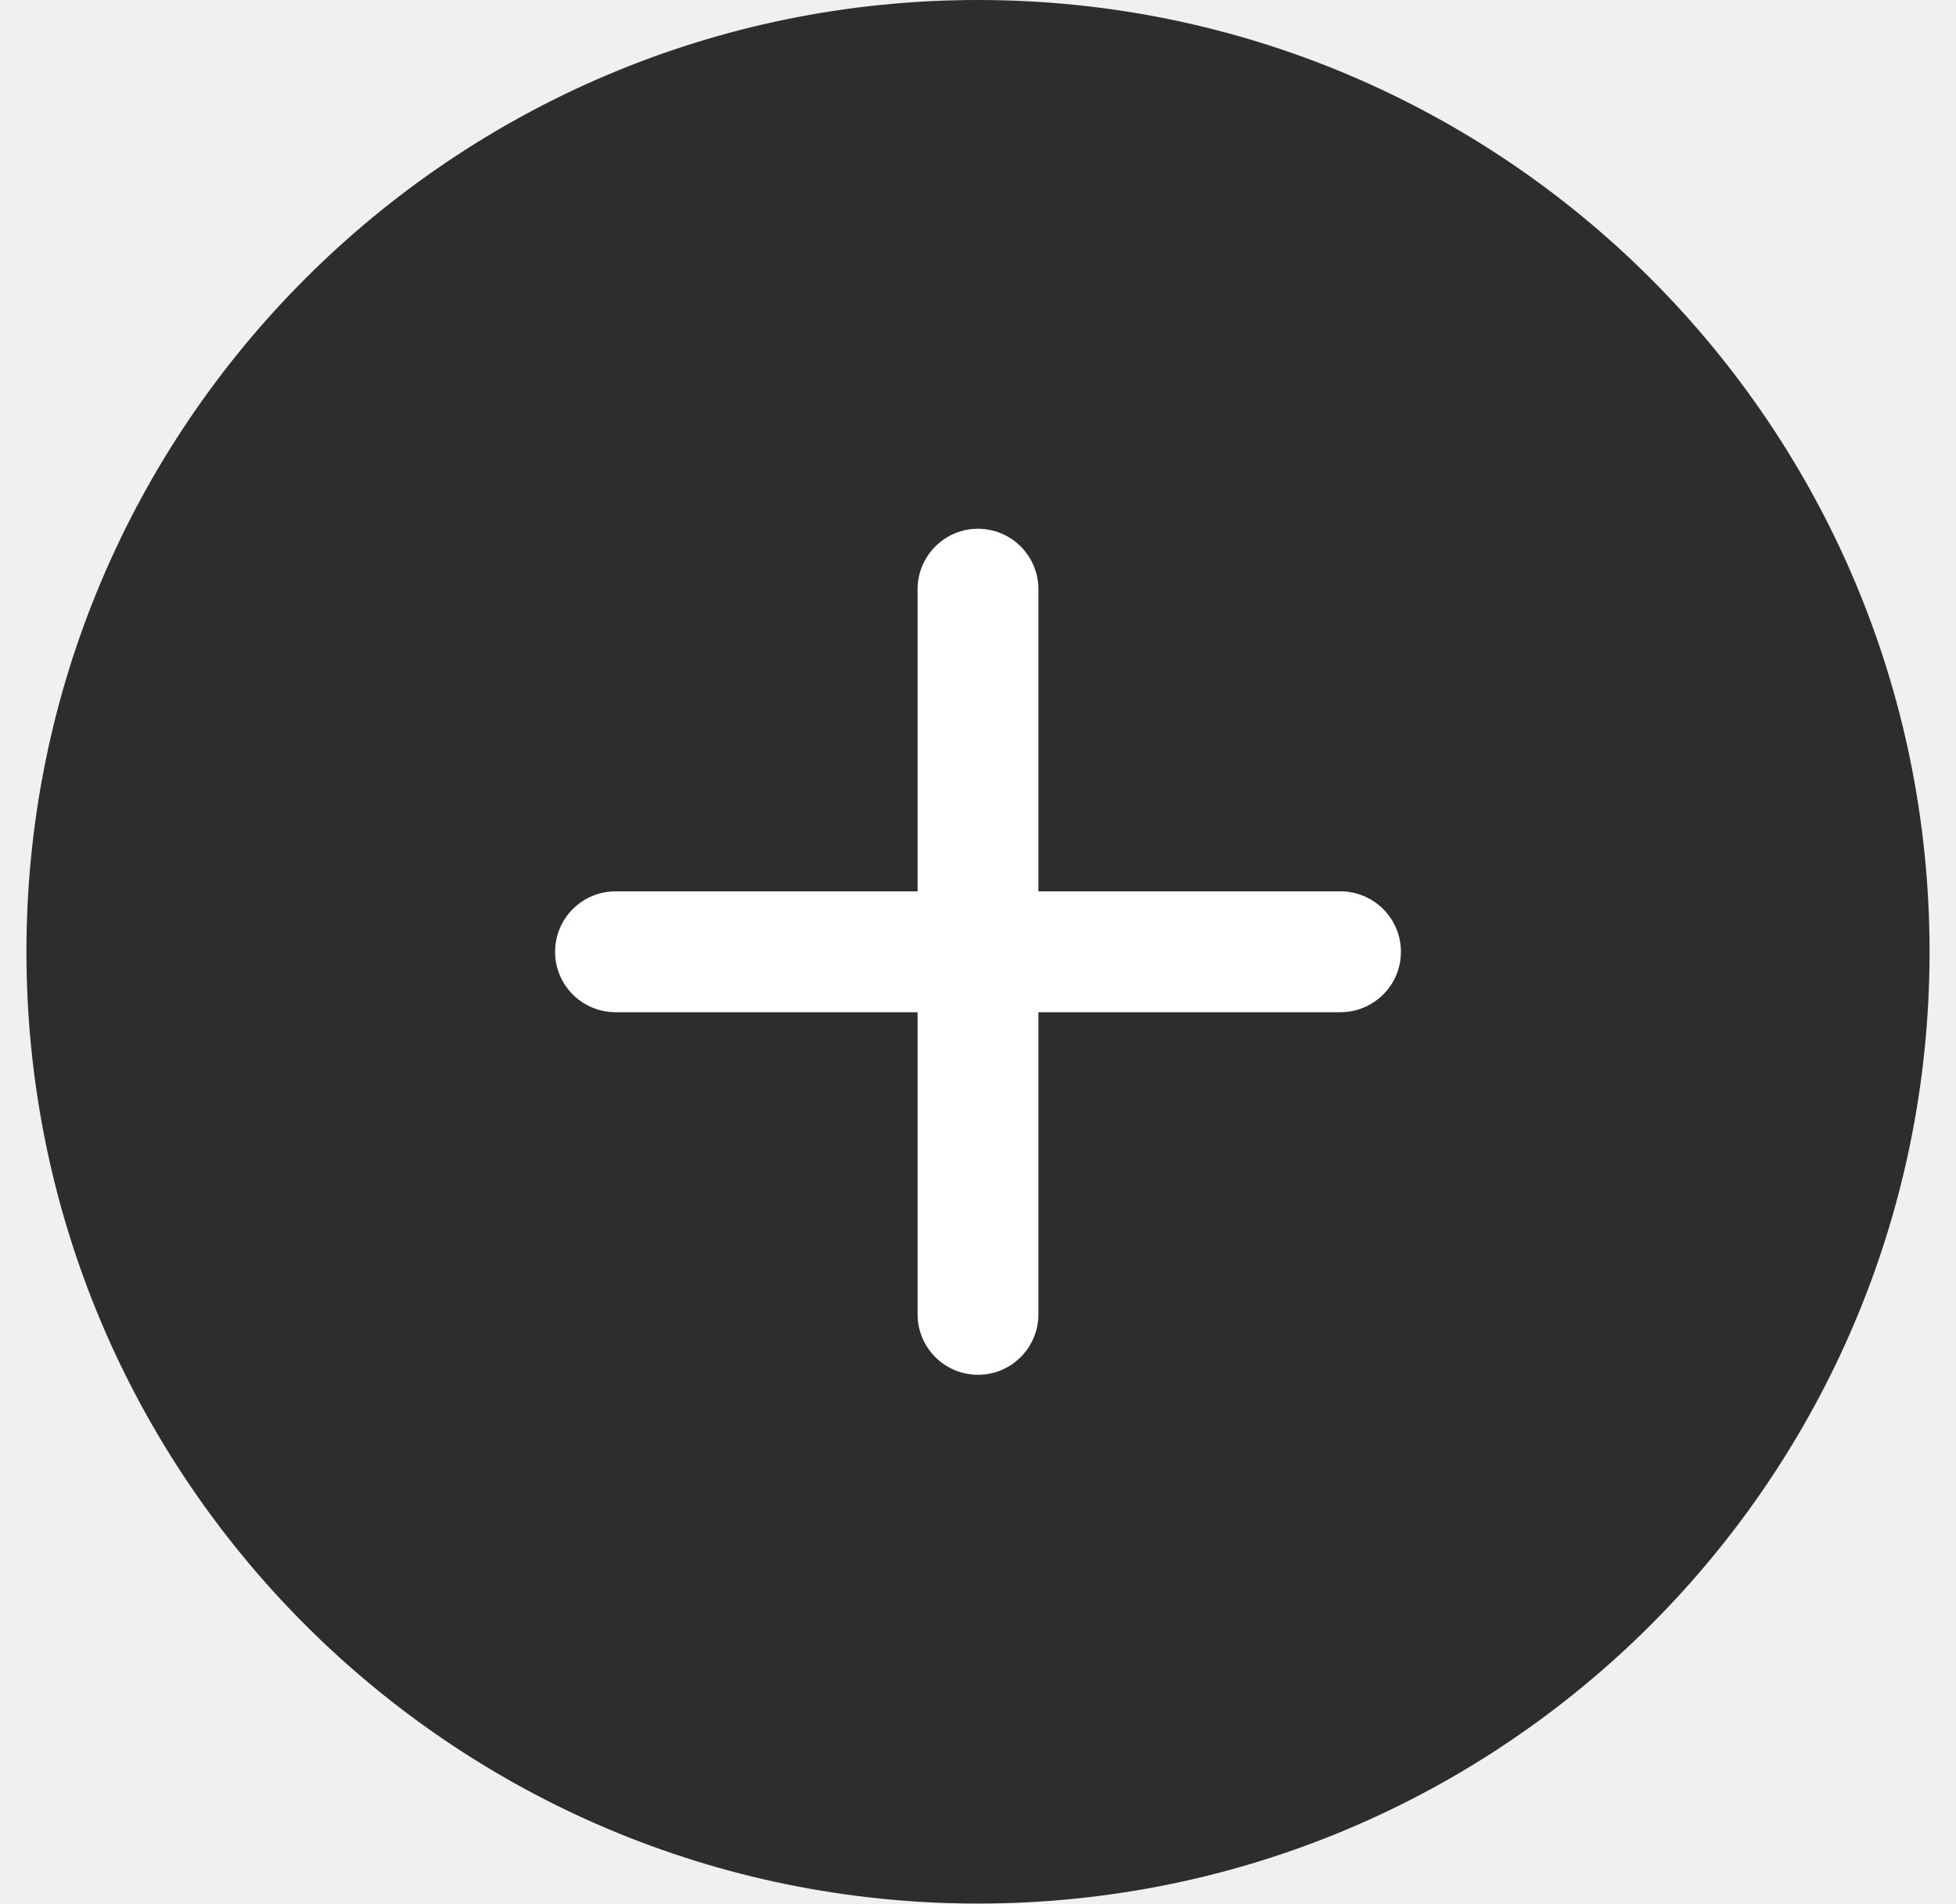
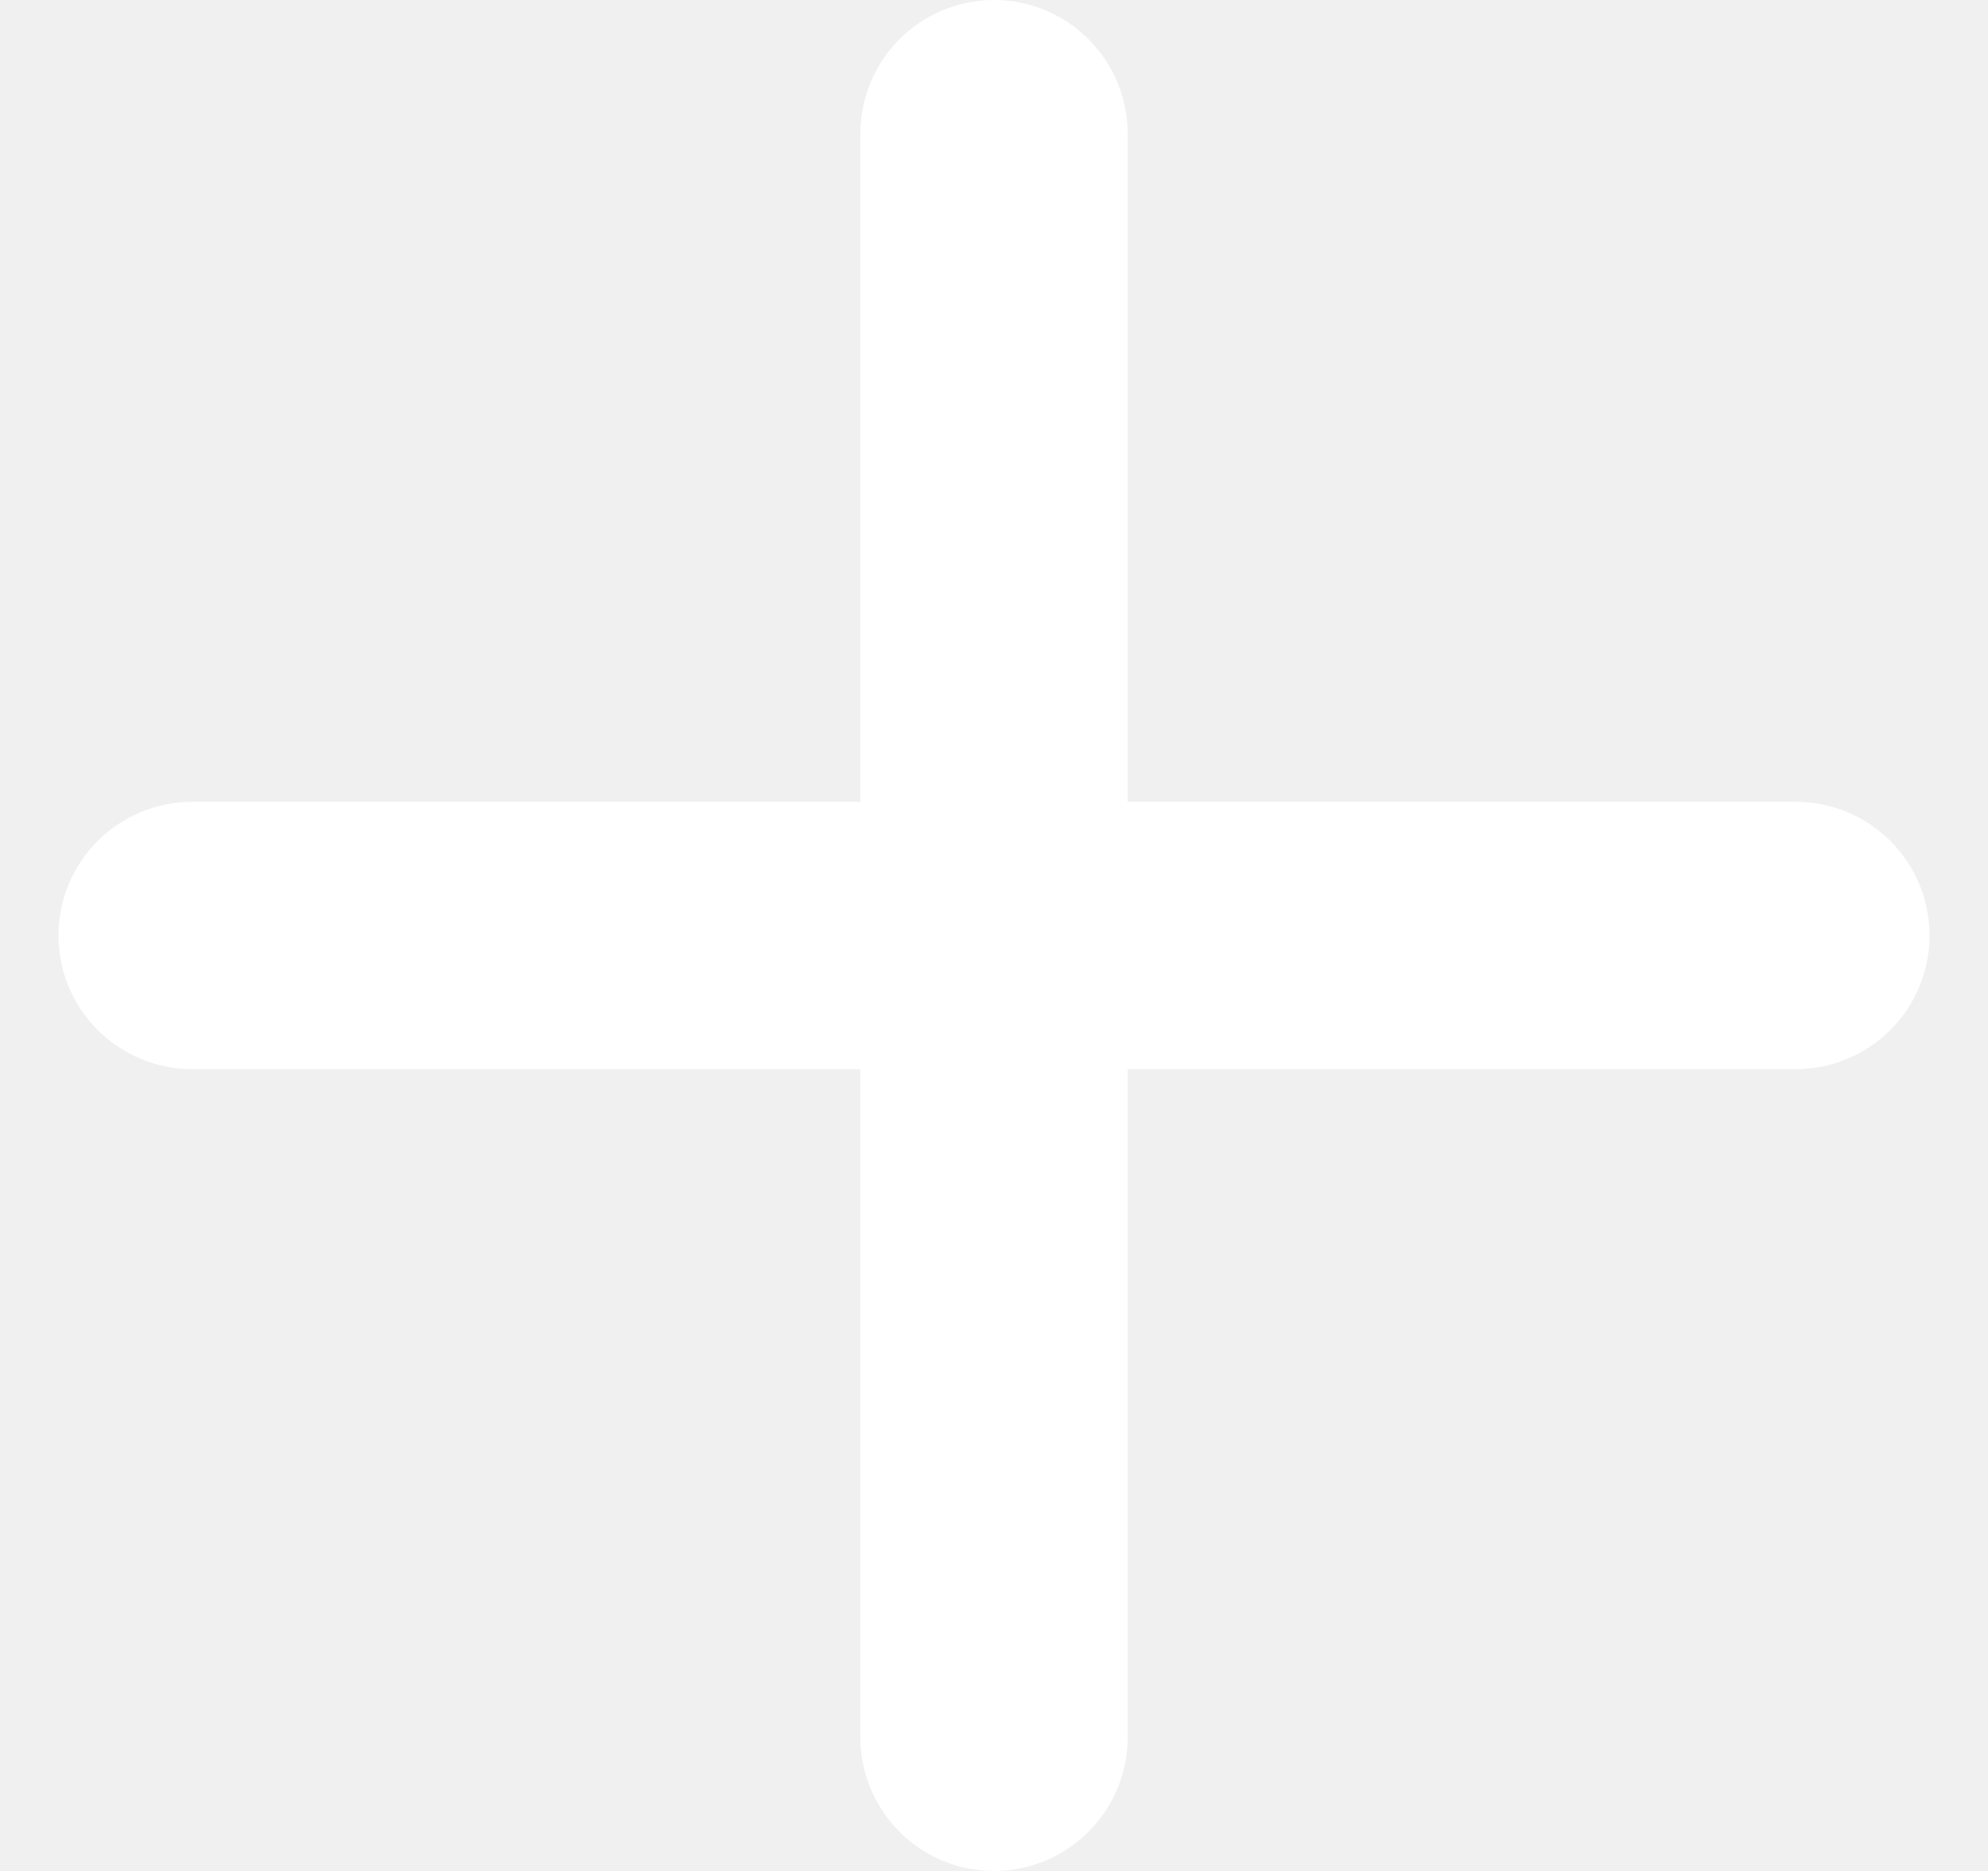
- <svg xmlns="http://www.w3.org/2000/svg" width="37" height="36" viewBox="0 0 37 36" fill="none">
-   <rect x="0.5" width="36" height="36" rx="18" fill="#2D2D2D" />
-   <path fill-rule="evenodd" clip-rule="evenodd" d="M18.5 10C18.803 10 19.094 10.12 19.308 10.335C19.522 10.549 19.643 10.84 19.643 11.143V16.857H25.357C25.66 16.857 25.951 16.978 26.165 17.192C26.38 17.406 26.5 17.697 26.5 18C26.5 18.303 26.38 18.594 26.165 18.808C25.951 19.022 25.66 19.143 25.357 19.143H19.643V24.857C19.643 25.16 19.522 25.451 19.308 25.665C19.094 25.88 18.803 26 18.5 26C18.197 26 17.906 25.88 17.692 25.665C17.478 25.451 17.357 25.16 17.357 24.857V19.143H11.643C11.34 19.143 11.049 19.022 10.835 18.808C10.62 18.594 10.5 18.303 10.5 18C10.5 17.697 10.62 17.406 10.835 17.192C11.049 16.978 11.34 16.857 11.643 16.857H17.357V11.143C17.357 10.84 17.478 10.549 17.692 10.335C17.906 10.12 18.197 10 18.5 10V10Z" fill="white" />
+ <svg xmlns="http://www.w3.org/2000/svg" width="17" height="16" viewBox="0 0 17 16" fill="none">
+   <path fill-rule="evenodd" clip-rule="evenodd" d="M8.5 0C8.803 0 9.094 0.12 9.308 0.335C9.522 0.549 9.643 0.84 9.643 1.143V6.857H15.357C15.66 6.857 15.951 6.978 16.165 7.192C16.38 7.406 16.5 7.697 16.5 8C16.5 8.303 16.38 8.594 16.165 8.808C15.951 9.022 15.66 9.143 15.357 9.143H9.643V14.857C9.643 15.16 9.522 15.451 9.308 15.665C9.094 15.88 8.803 16 8.5 16C8.197 16 7.906 15.88 7.692 15.665C7.478 15.451 7.357 15.16 7.357 14.857V9.143H1.643C1.34 9.143 1.049 9.022 0.835 8.808C0.62 8.594 0.5 8.303 0.5 8C0.5 7.697 0.62 7.406 0.835 7.192C1.049 6.978 1.34 6.857 1.643 6.857H7.357V1.143C7.357 0.84 7.478 0.549 7.692 0.335C7.906 0.12 8.197 0 8.5 0V0Z" fill="white" />
</svg>
